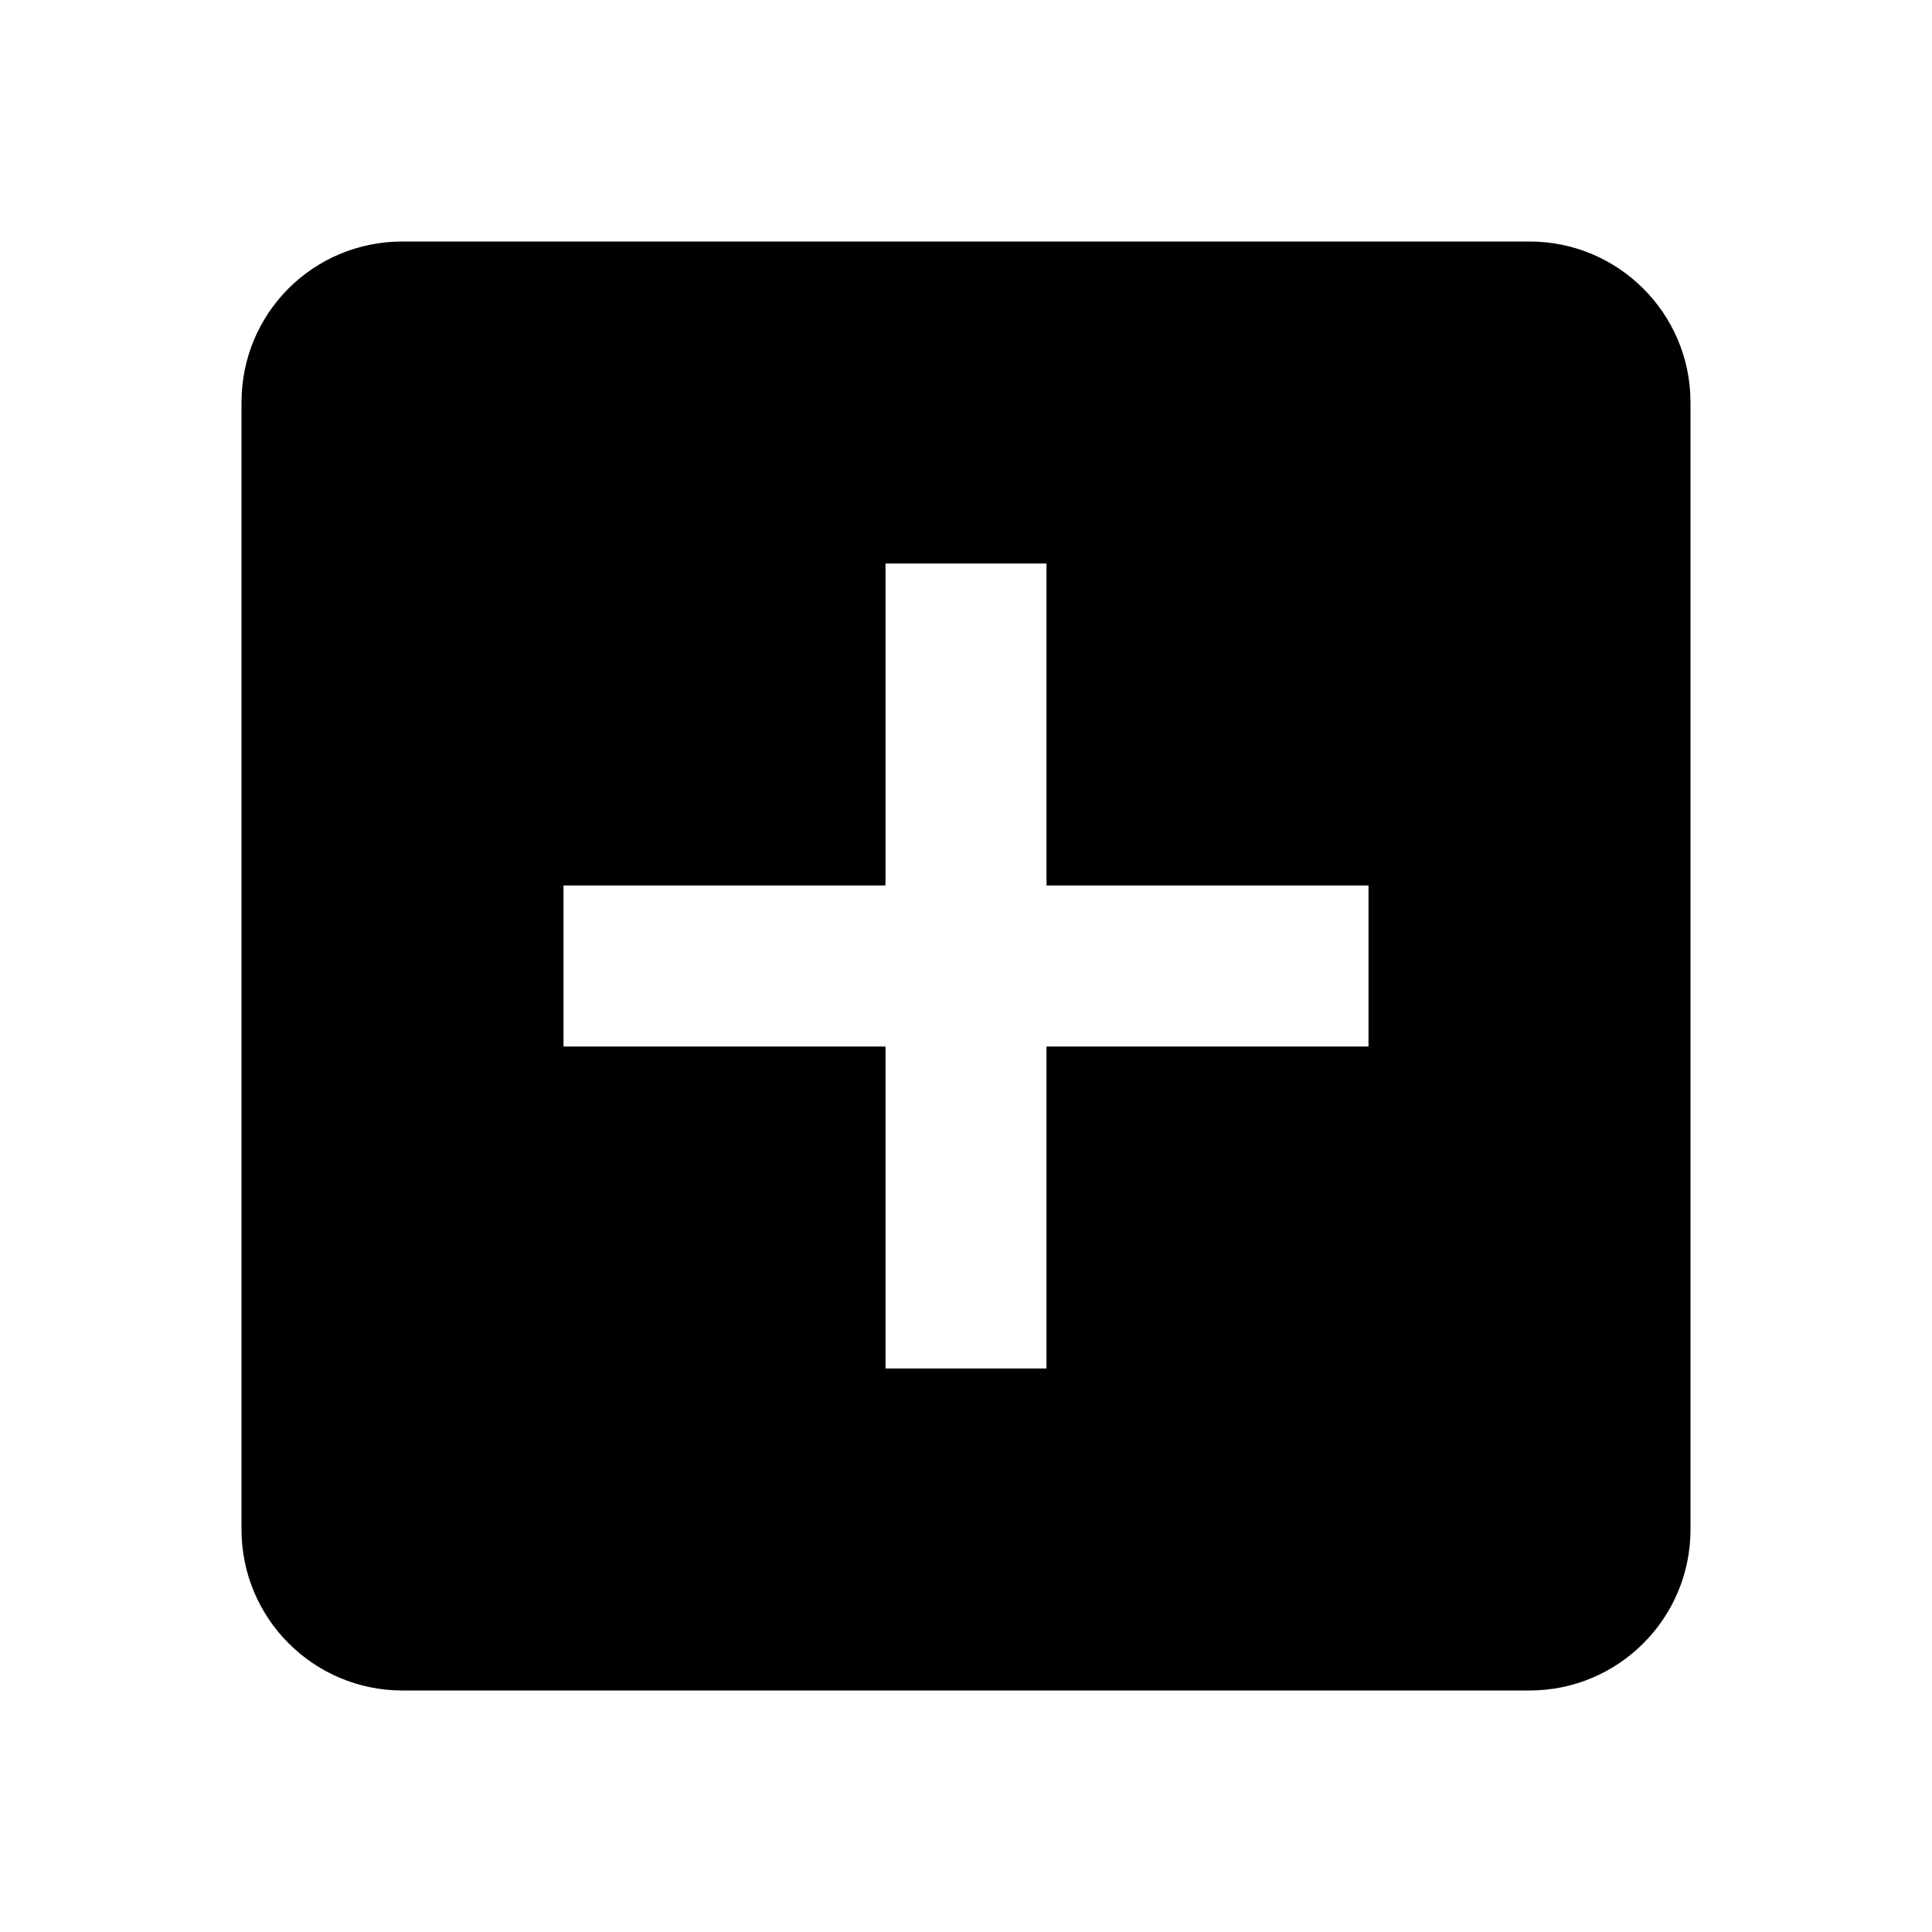
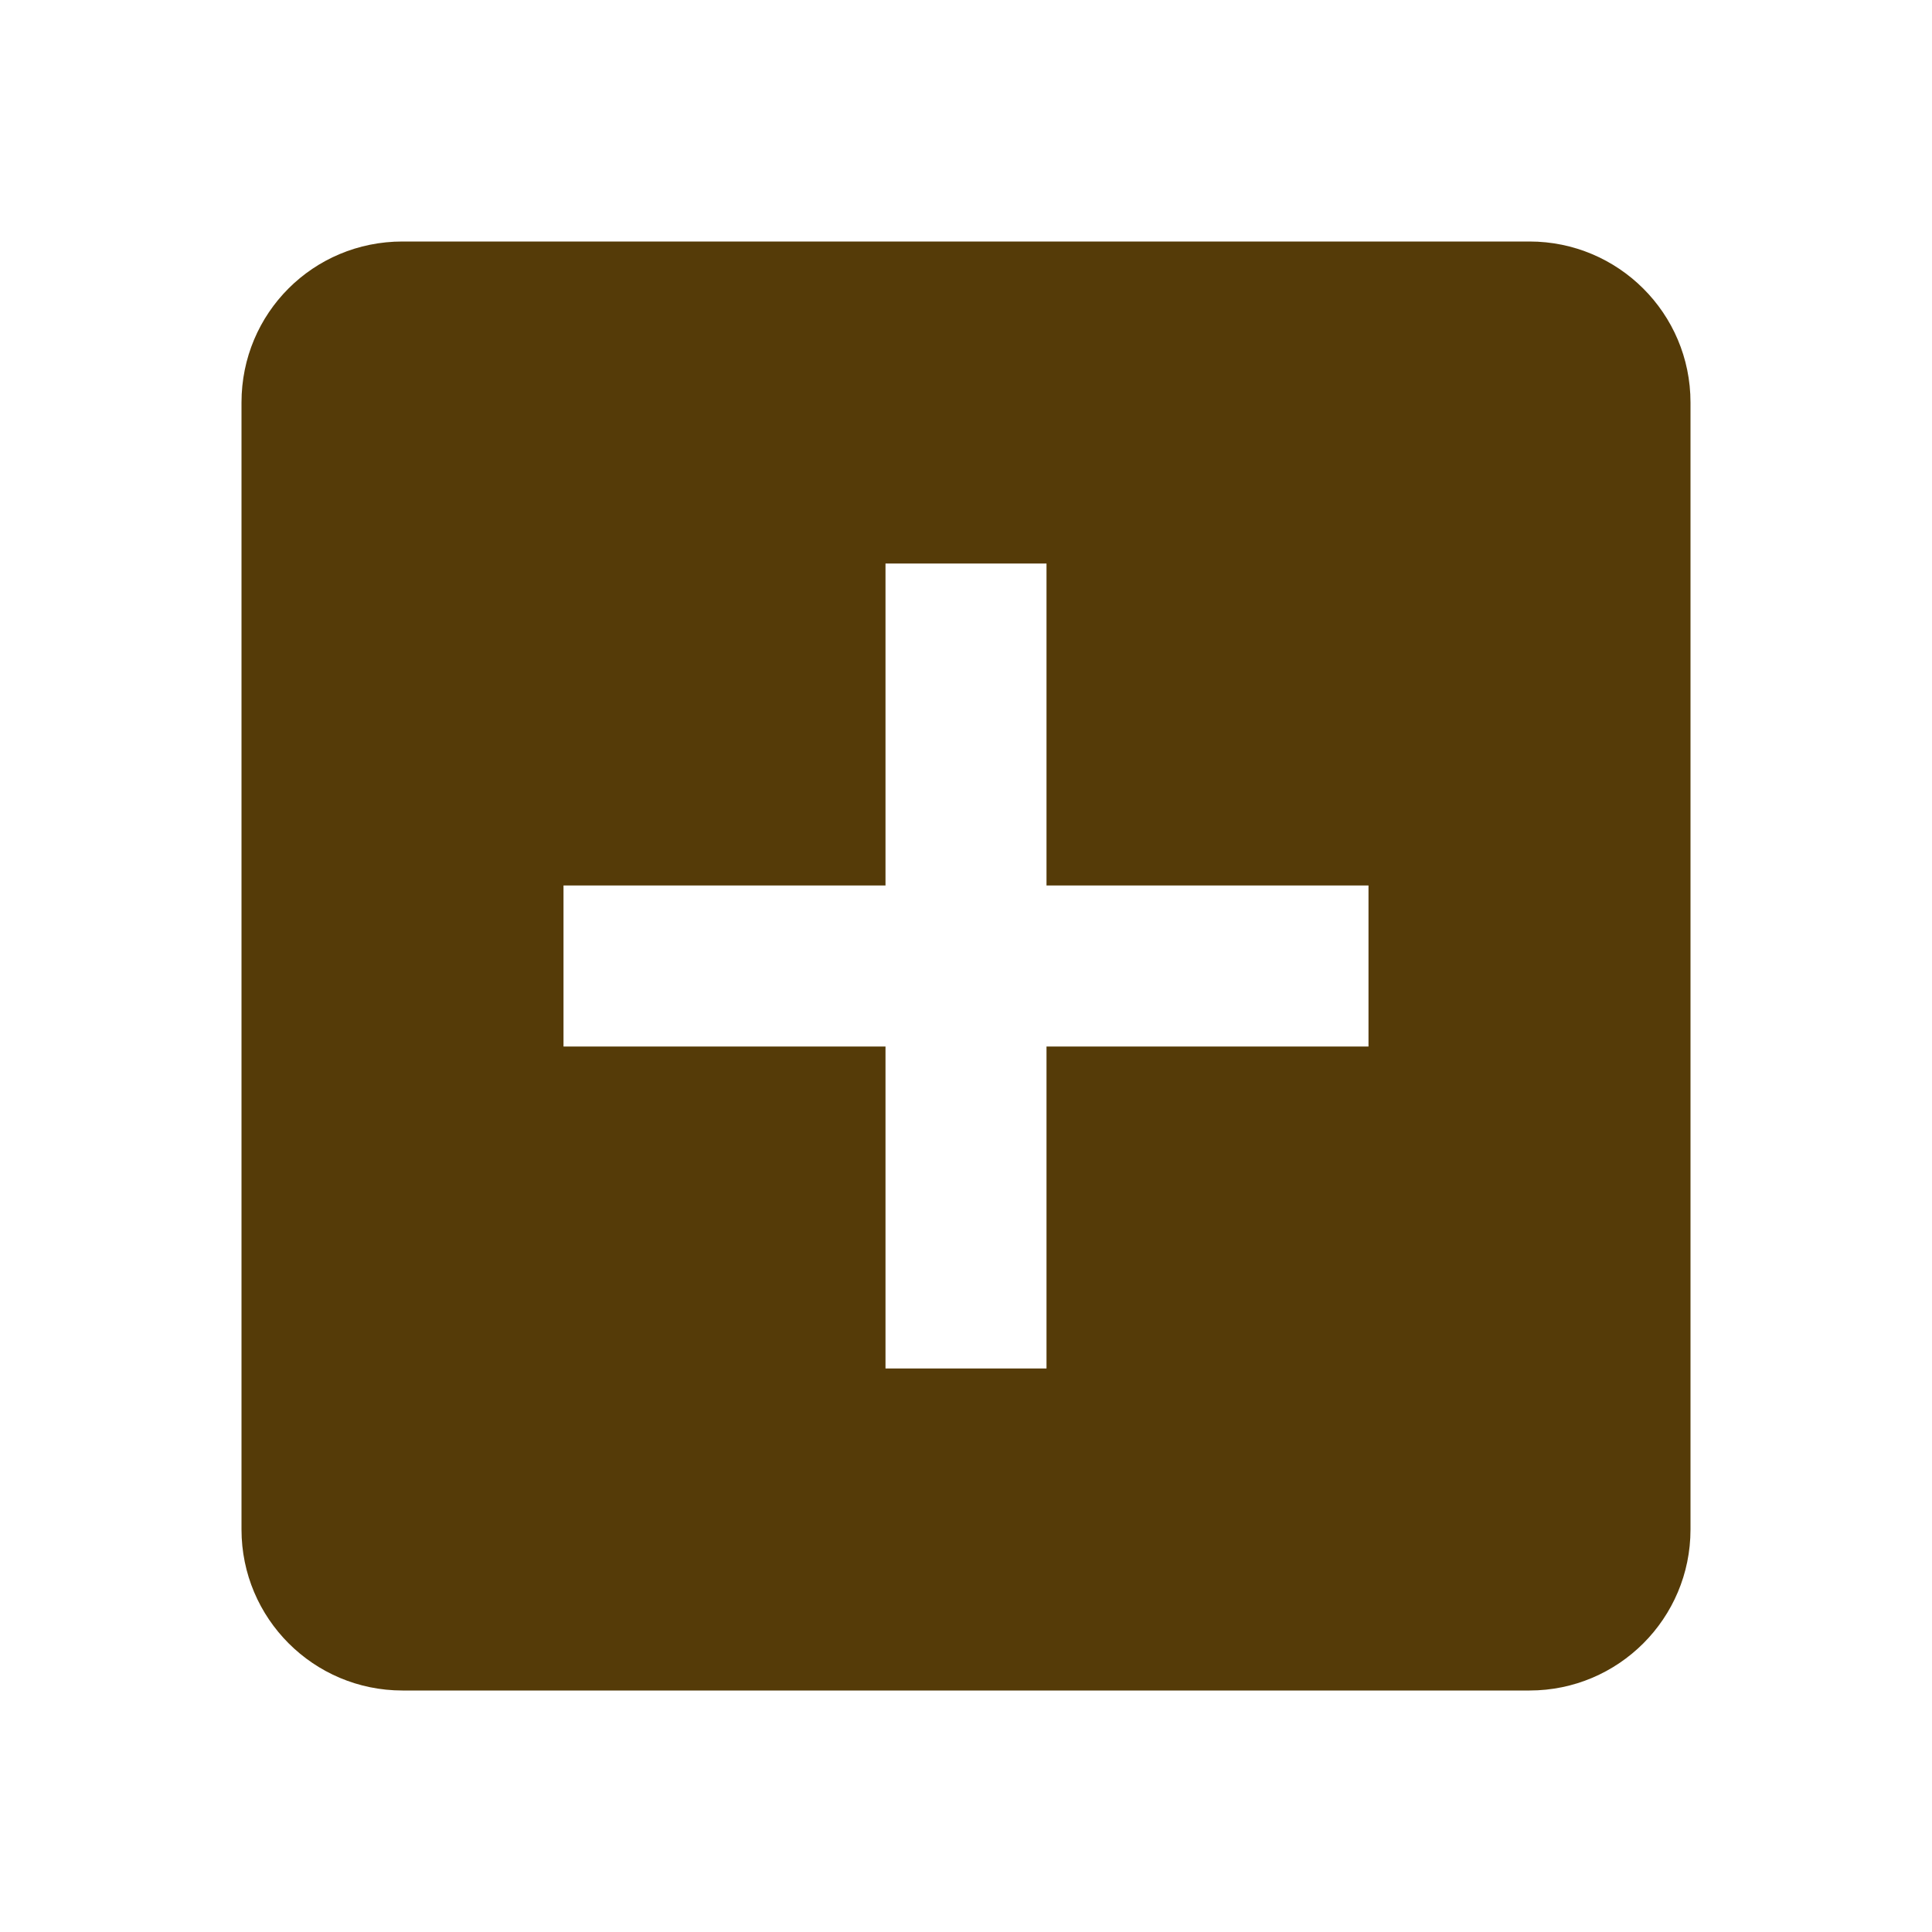
- <svg xmlns="http://www.w3.org/2000/svg" version="1.1" width="50" height="50" viewBox="0 0 24 24">
+ <svg xmlns="http://www.w3.org/2000/svg" version="1.1" width="50" height="50" viewBox="0 0 24 24" style="fill:#553b08">
  <path d="M17,13H13V17H11V13H7V11H11V7H13V11H17M19,3H5C3.89,3 3,3.89 3,5V19A2,2 0 0,0 5,21H19A2,2 0 0,0 21,19V5C21,3.89 20.1,3 19,3Z" />
</svg>
